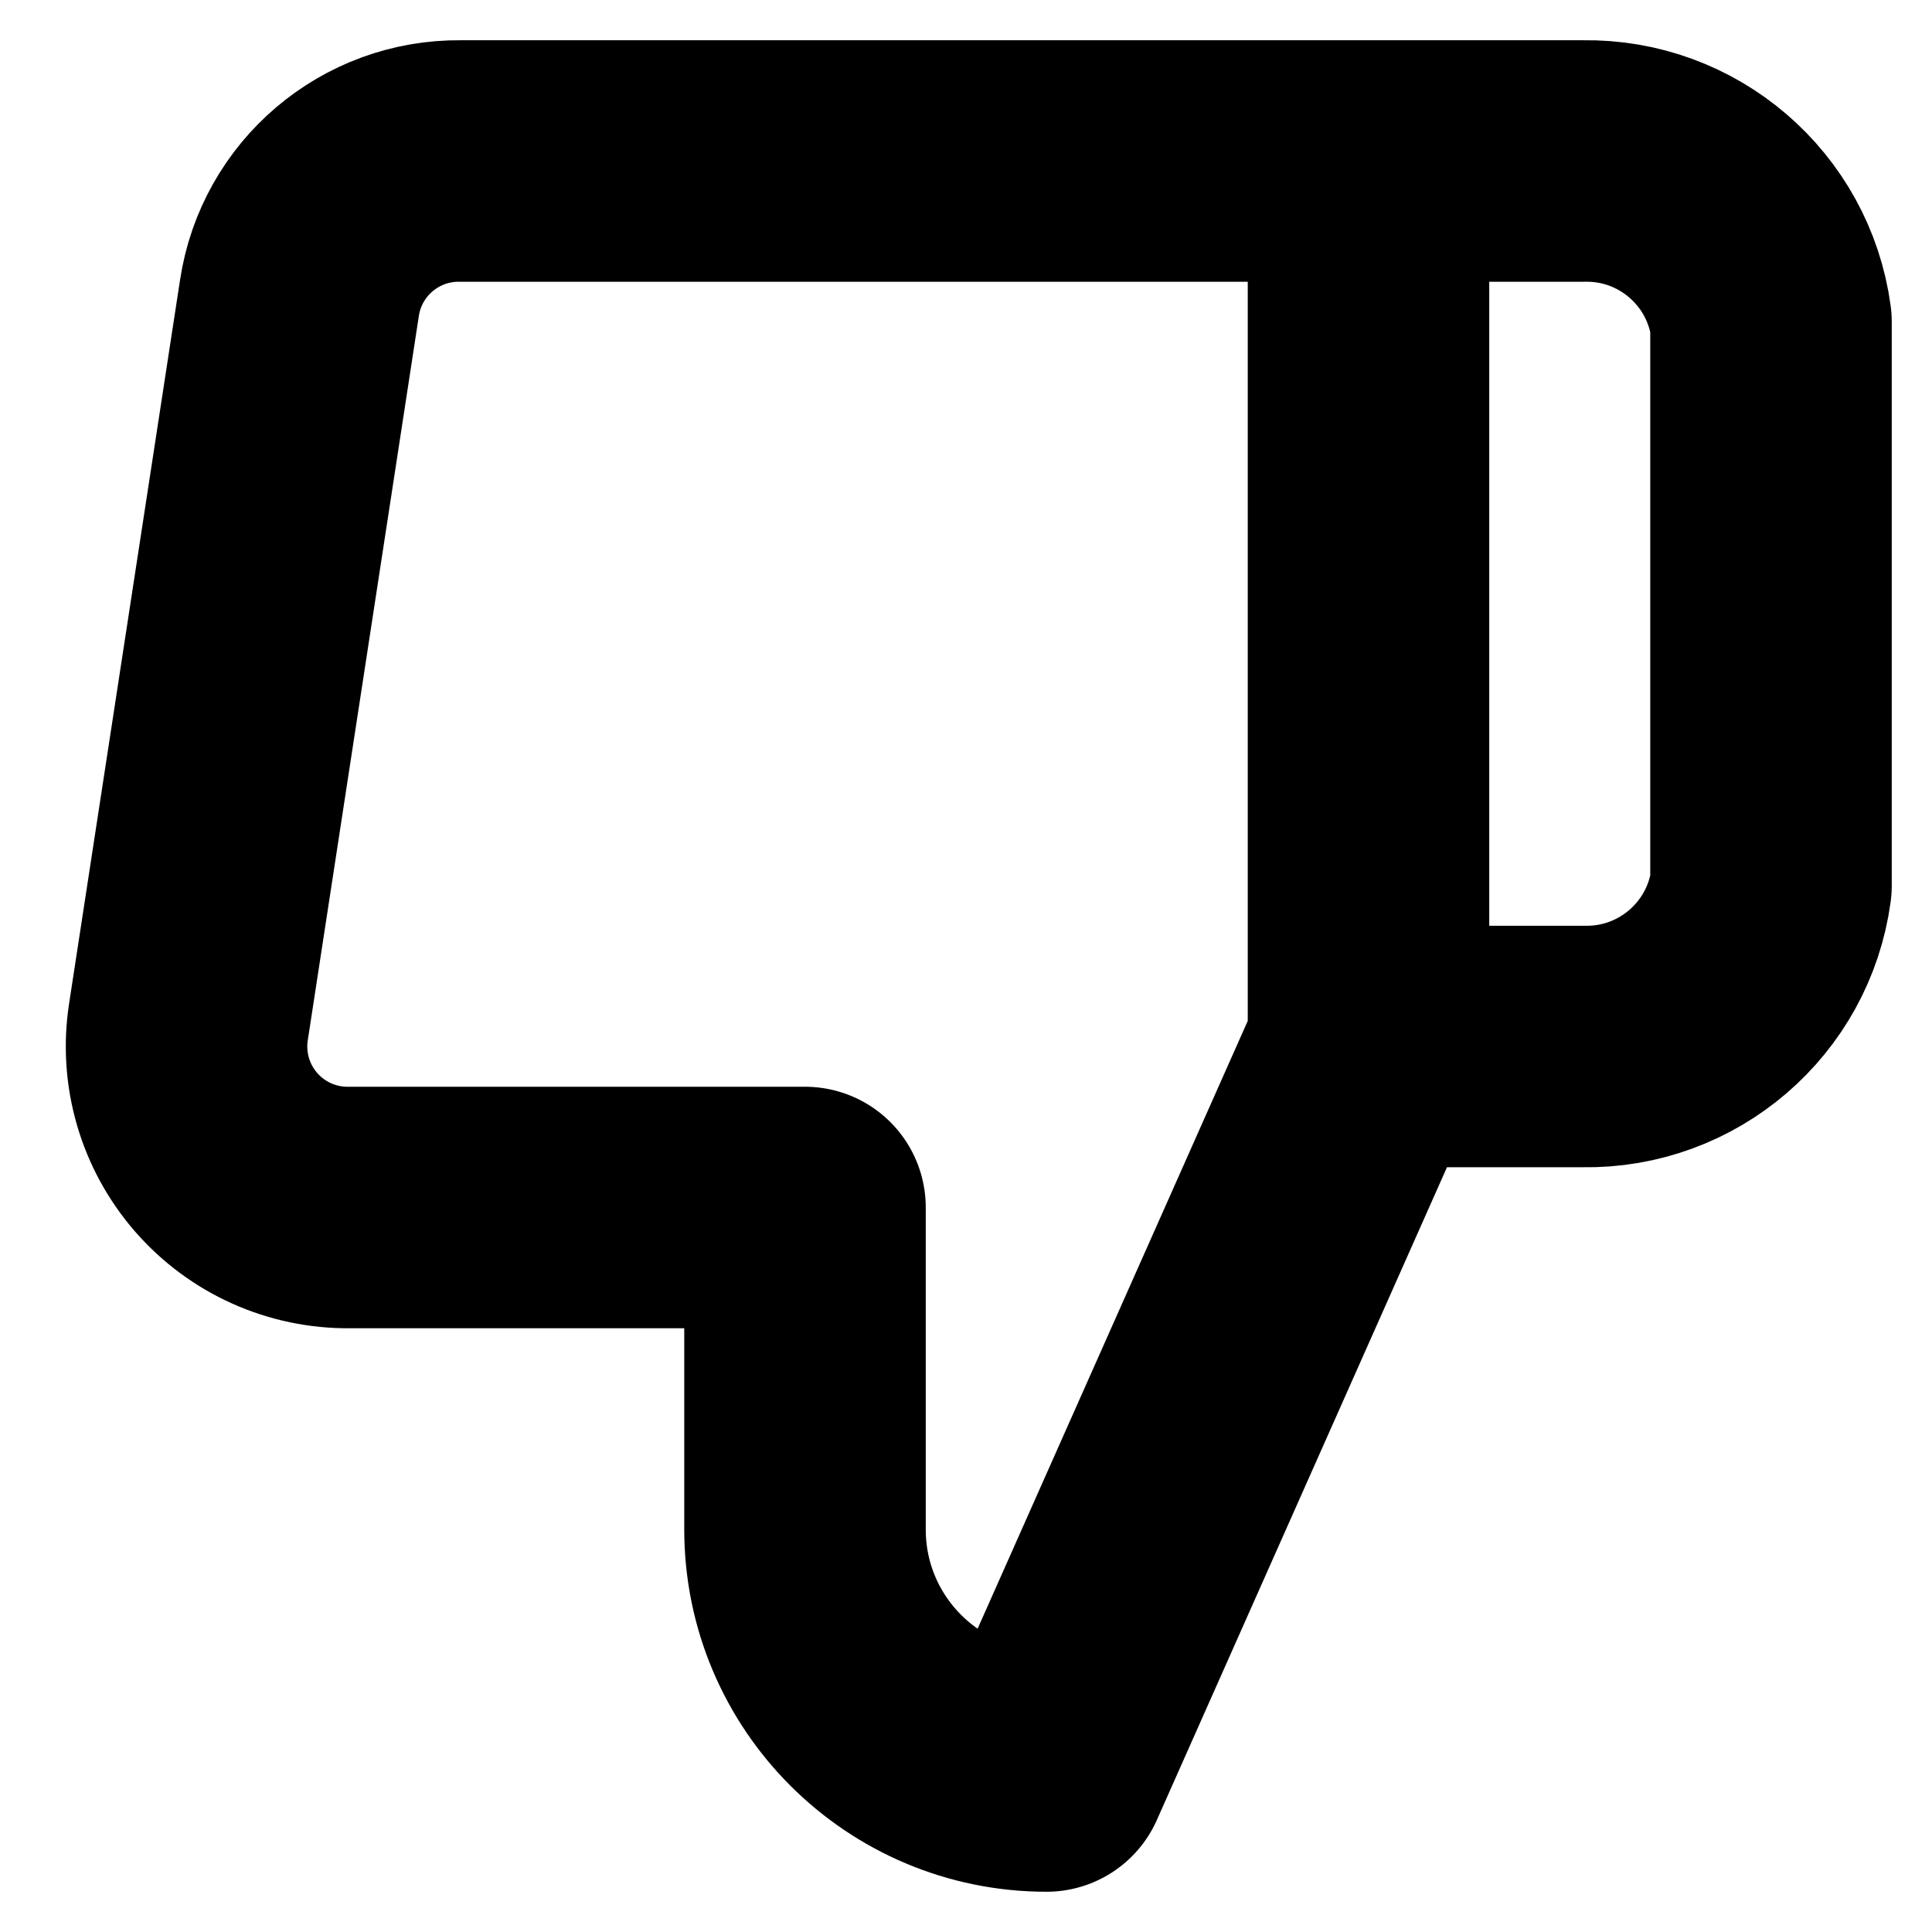
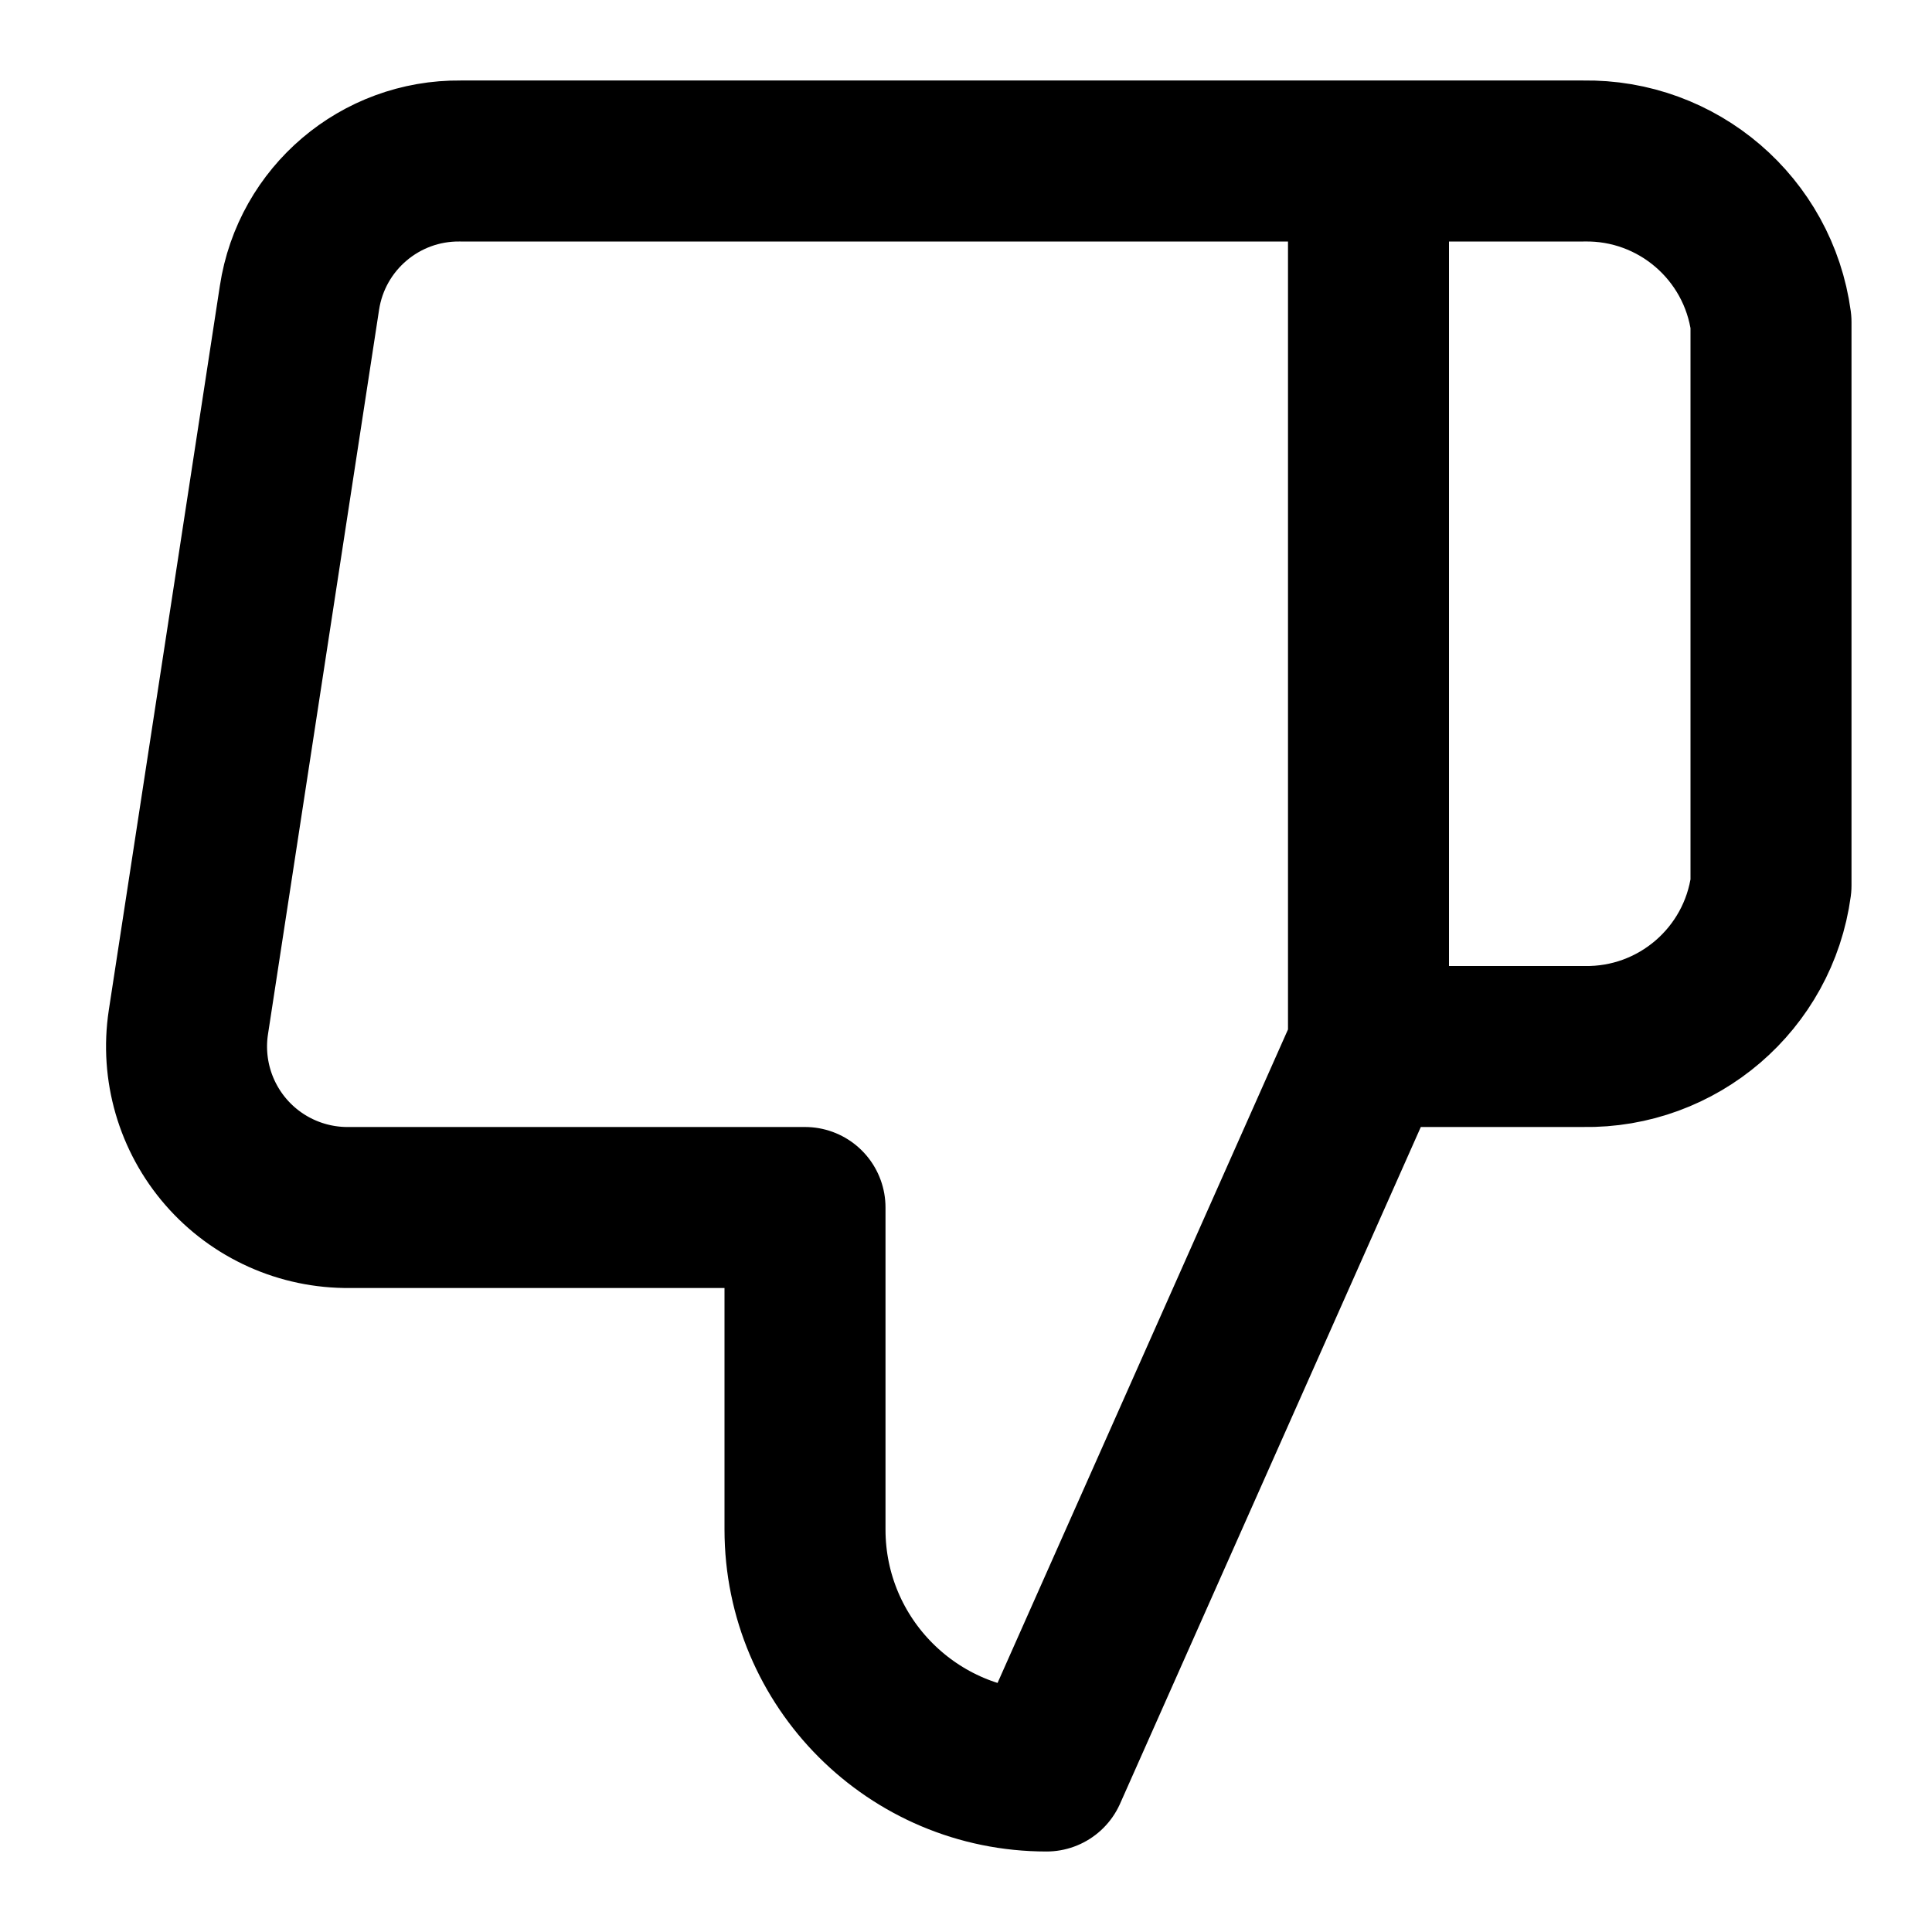
- <svg xmlns="http://www.w3.org/2000/svg" width="24" height="24" viewBox="0 0 24 24" fill="none" stroke="currentColor" stroke-width="3" stroke-linecap="round" stroke-linejoin="round" class="feather feather-thumbs-down">
+ <svg xmlns="http://www.w3.org/2000/svg" width="24" height="24" viewBox="0 0 24 24" fill="none" stroke="currentColor" stroke-width="2" stroke-linecap="round" stroke-linejoin="round" class="feather feather-thumbs-down">
  <path d="M10 15v4a3 3 0 0 0 3 3l4-9V2H5.72a2 2 0 0 0-2 1.7l-1.38 9a2 2 0 0 0 2 2.3zm7-13h2.67A2.31 2.31 0 0 1 22 4v7a2.31 2.31 0 0 1-2.33 2H17" />
</svg>
